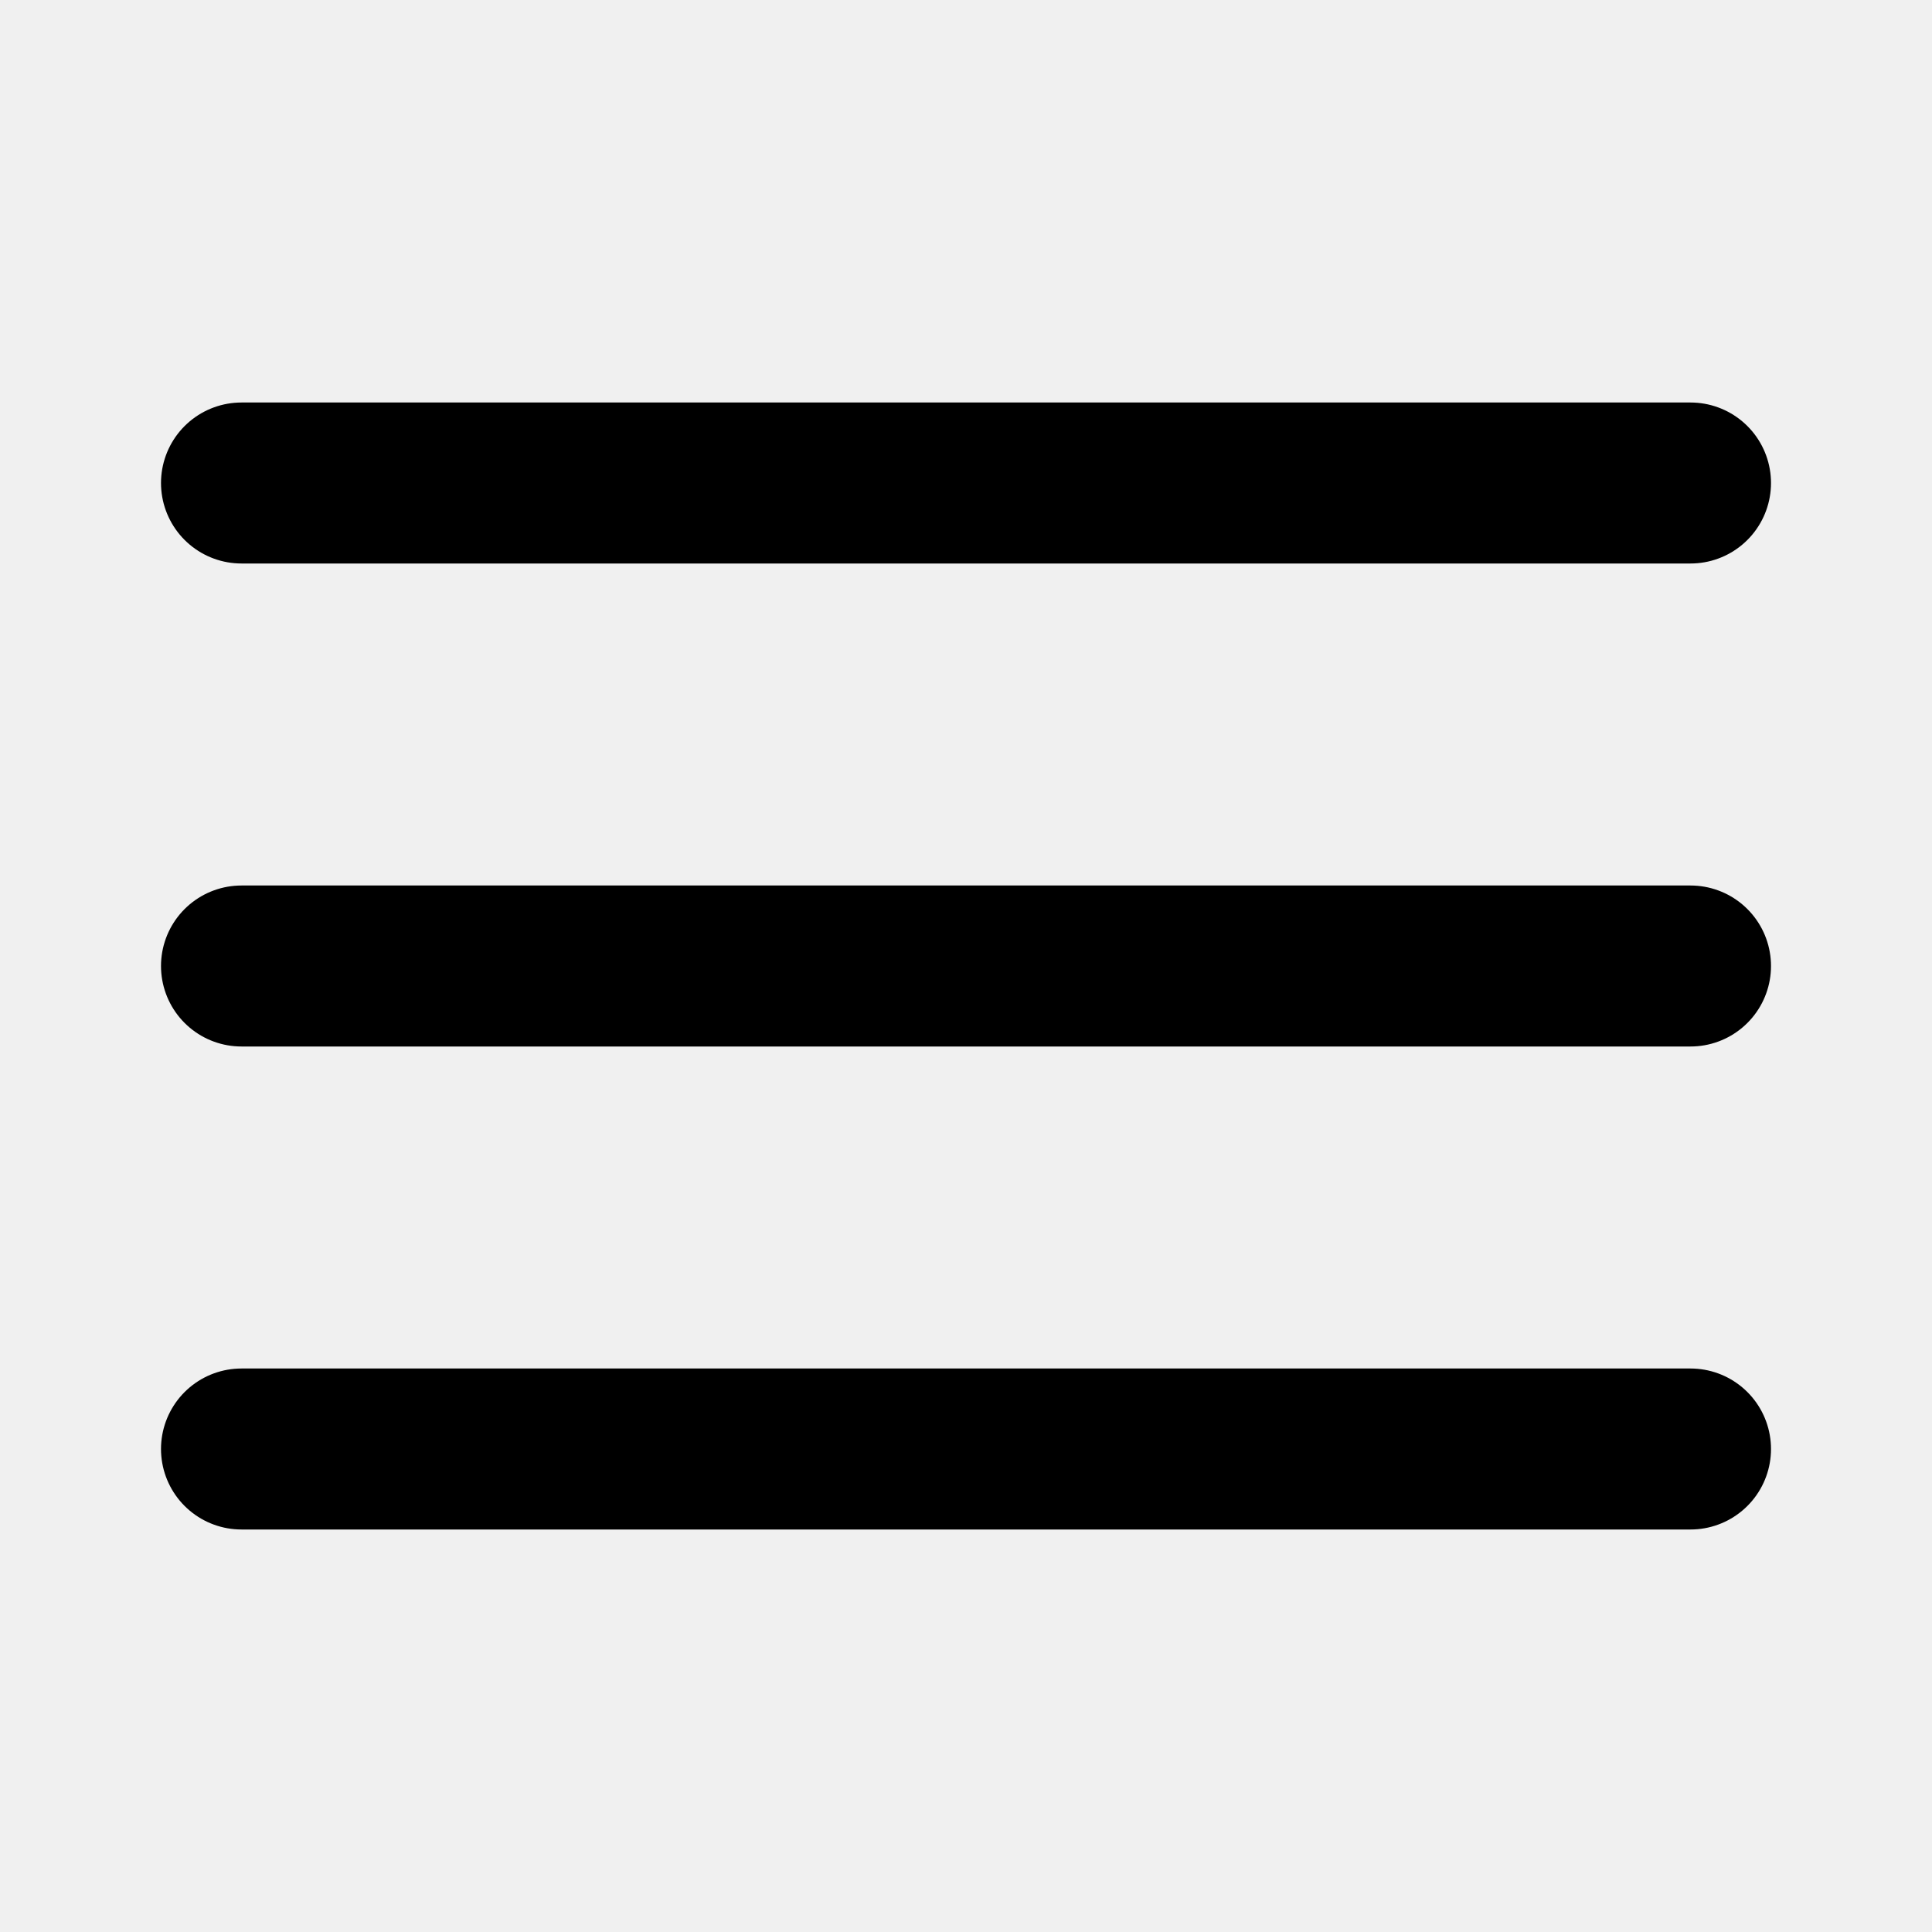
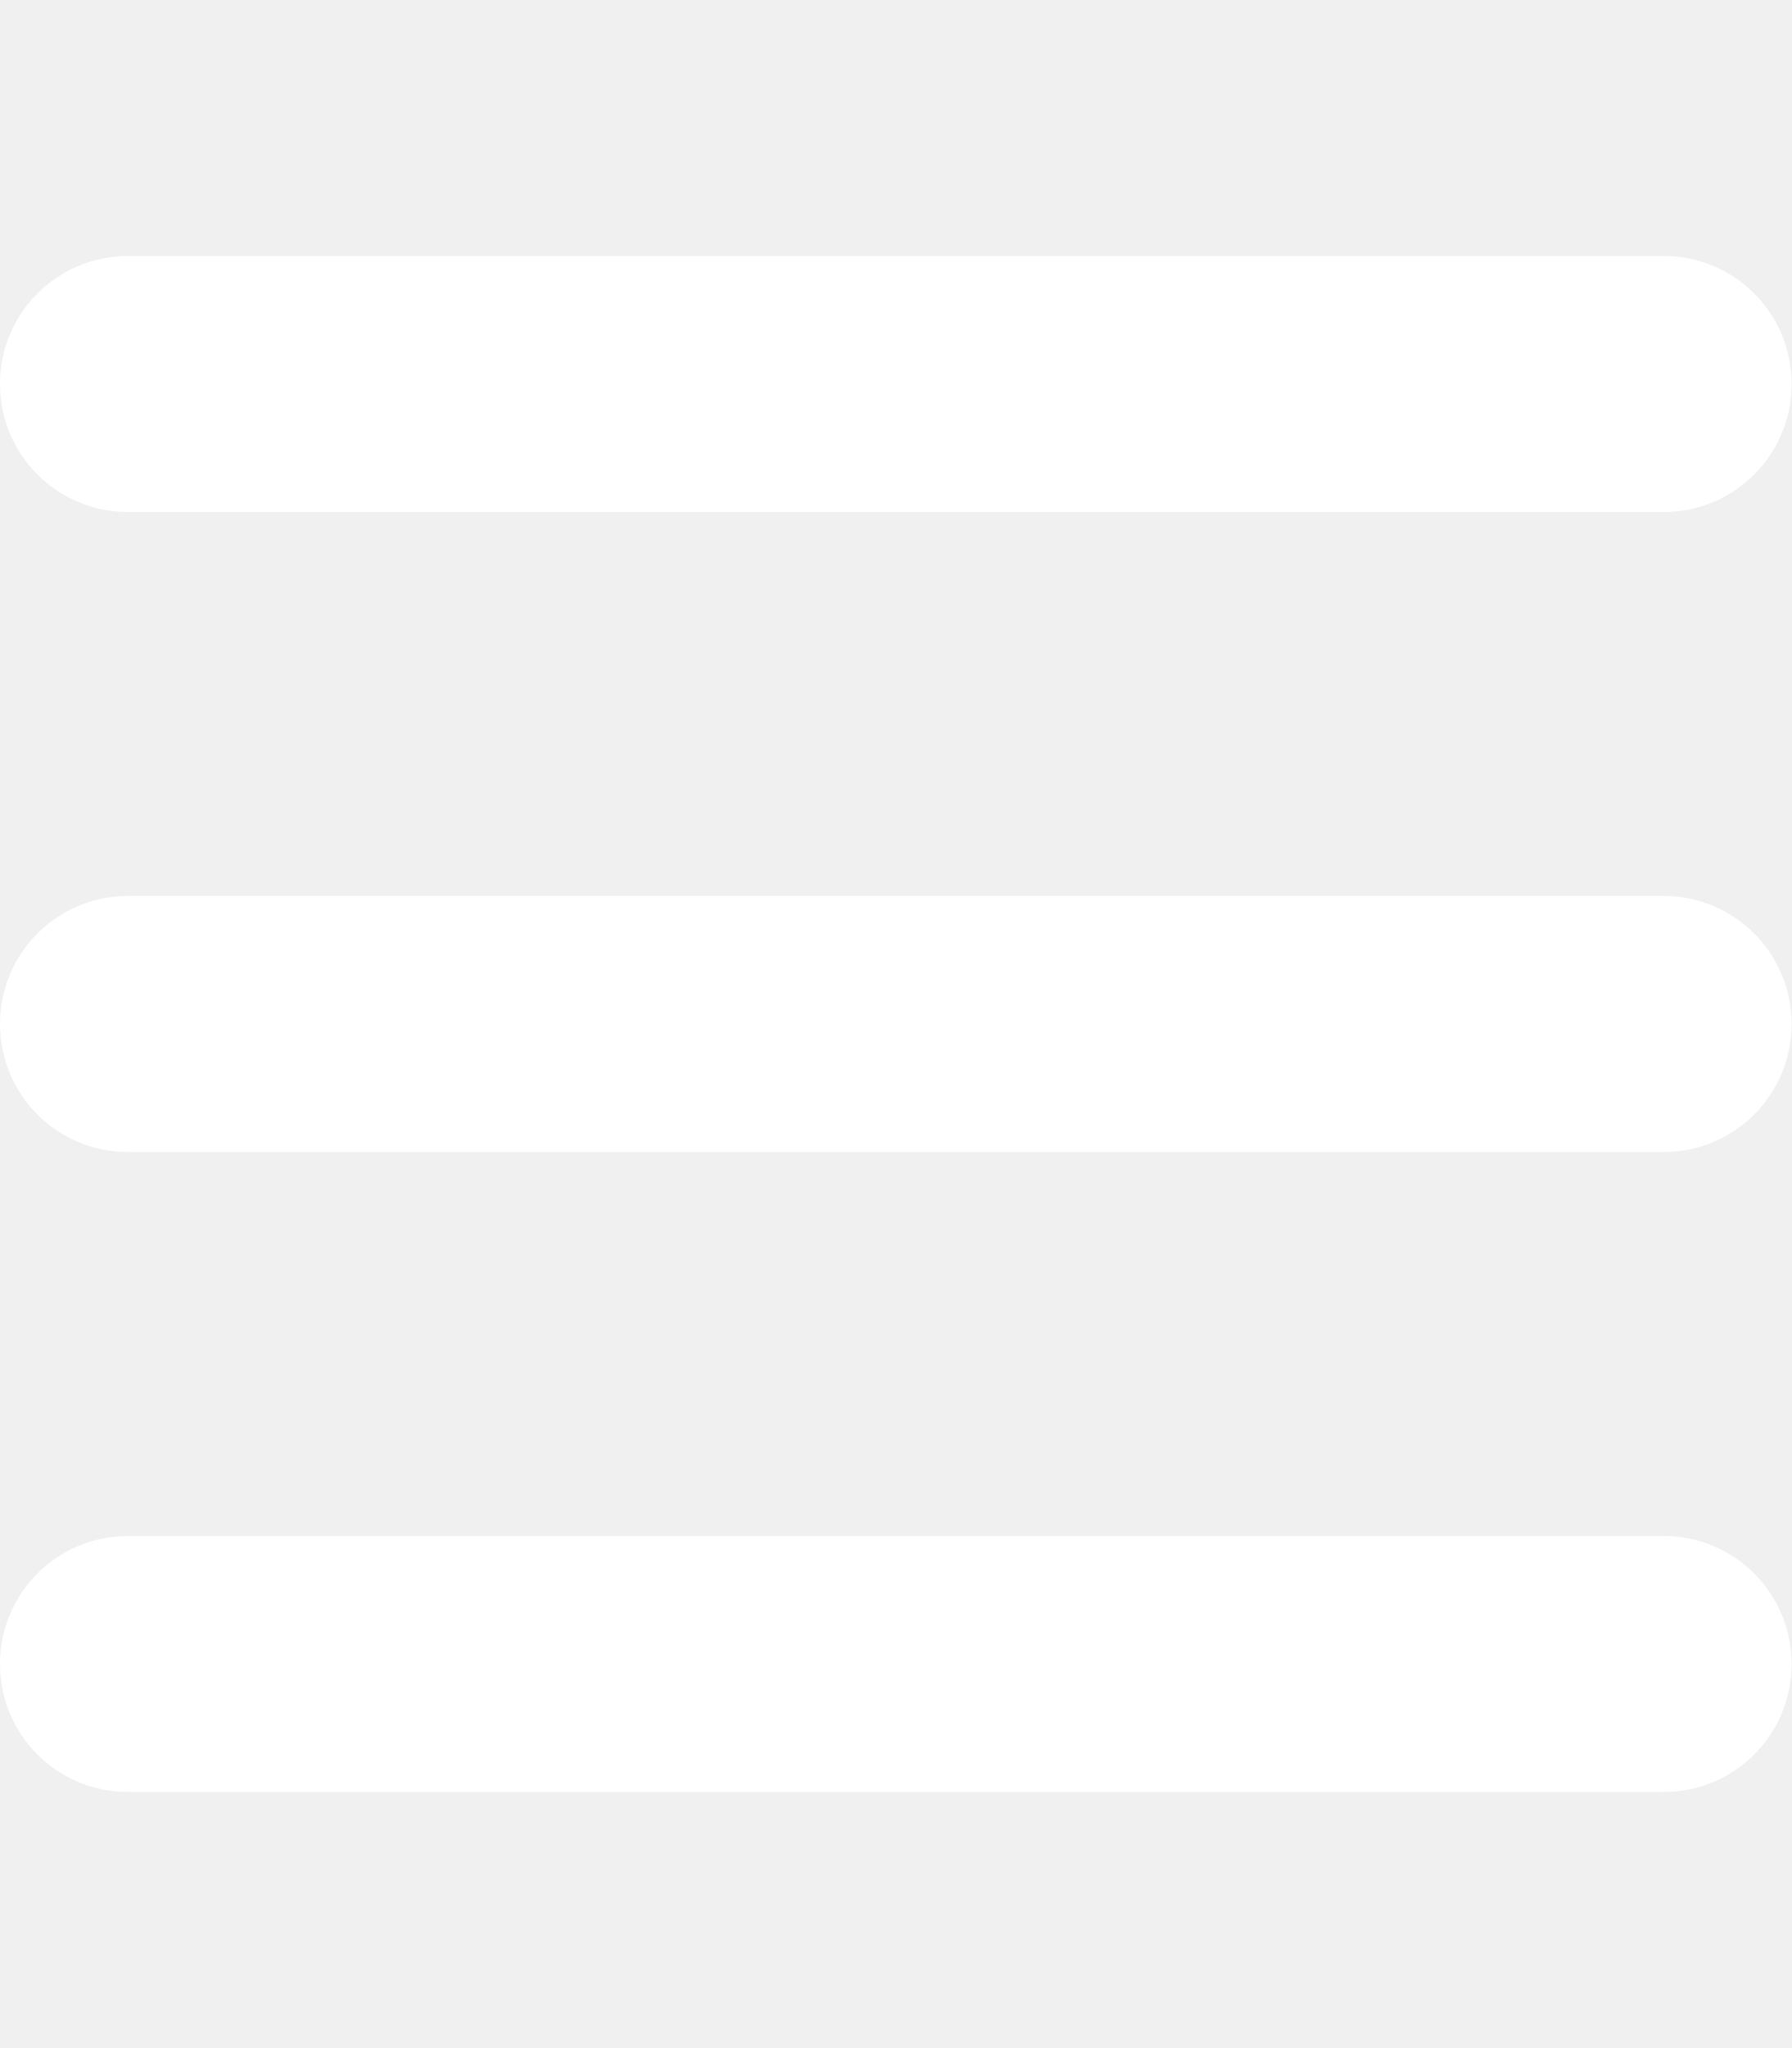
- <svg xmlns="http://www.w3.org/2000/svg" width="24" height="24" viewBox="0 0 24 24" fill="none" stroke="currentColor" stroke-width="2" stroke-linecap="round" stroke-linejoin="round" class="feather feather-menu">
-   <line x1="3" y1="12" x2="21" y2="12" />
-   <line x1="3" y1="6" x2="21" y2="6" />
-   <line x1="3" y1="18" x2="21" y2="18" />
+ <svg xmlns="http://www.w3.org/2000/svg" viewBox="0 0 448 512">
+   <path fill="#ffffff" d="M0 96C0 78.3 14.3 64 32 64l384 0c17.7 0 32 14.3 32 32s-14.3 32-32 32L32 128C14.3 128 0 113.7 0 96zM0 256c0-17.7 14.3-32 32-32l384 0c17.7 0 32 14.3 32 32s-14.3 32-32 32L32 288c-17.7 0-32-14.3-32-32zM448 416c0 17.7-14.3 32-32 32L32 448c-17.7 0-32-14.3-32-32s14.3-32 32-32l384 0c17.7 0 32 14.3 32 32z" />
</svg>
